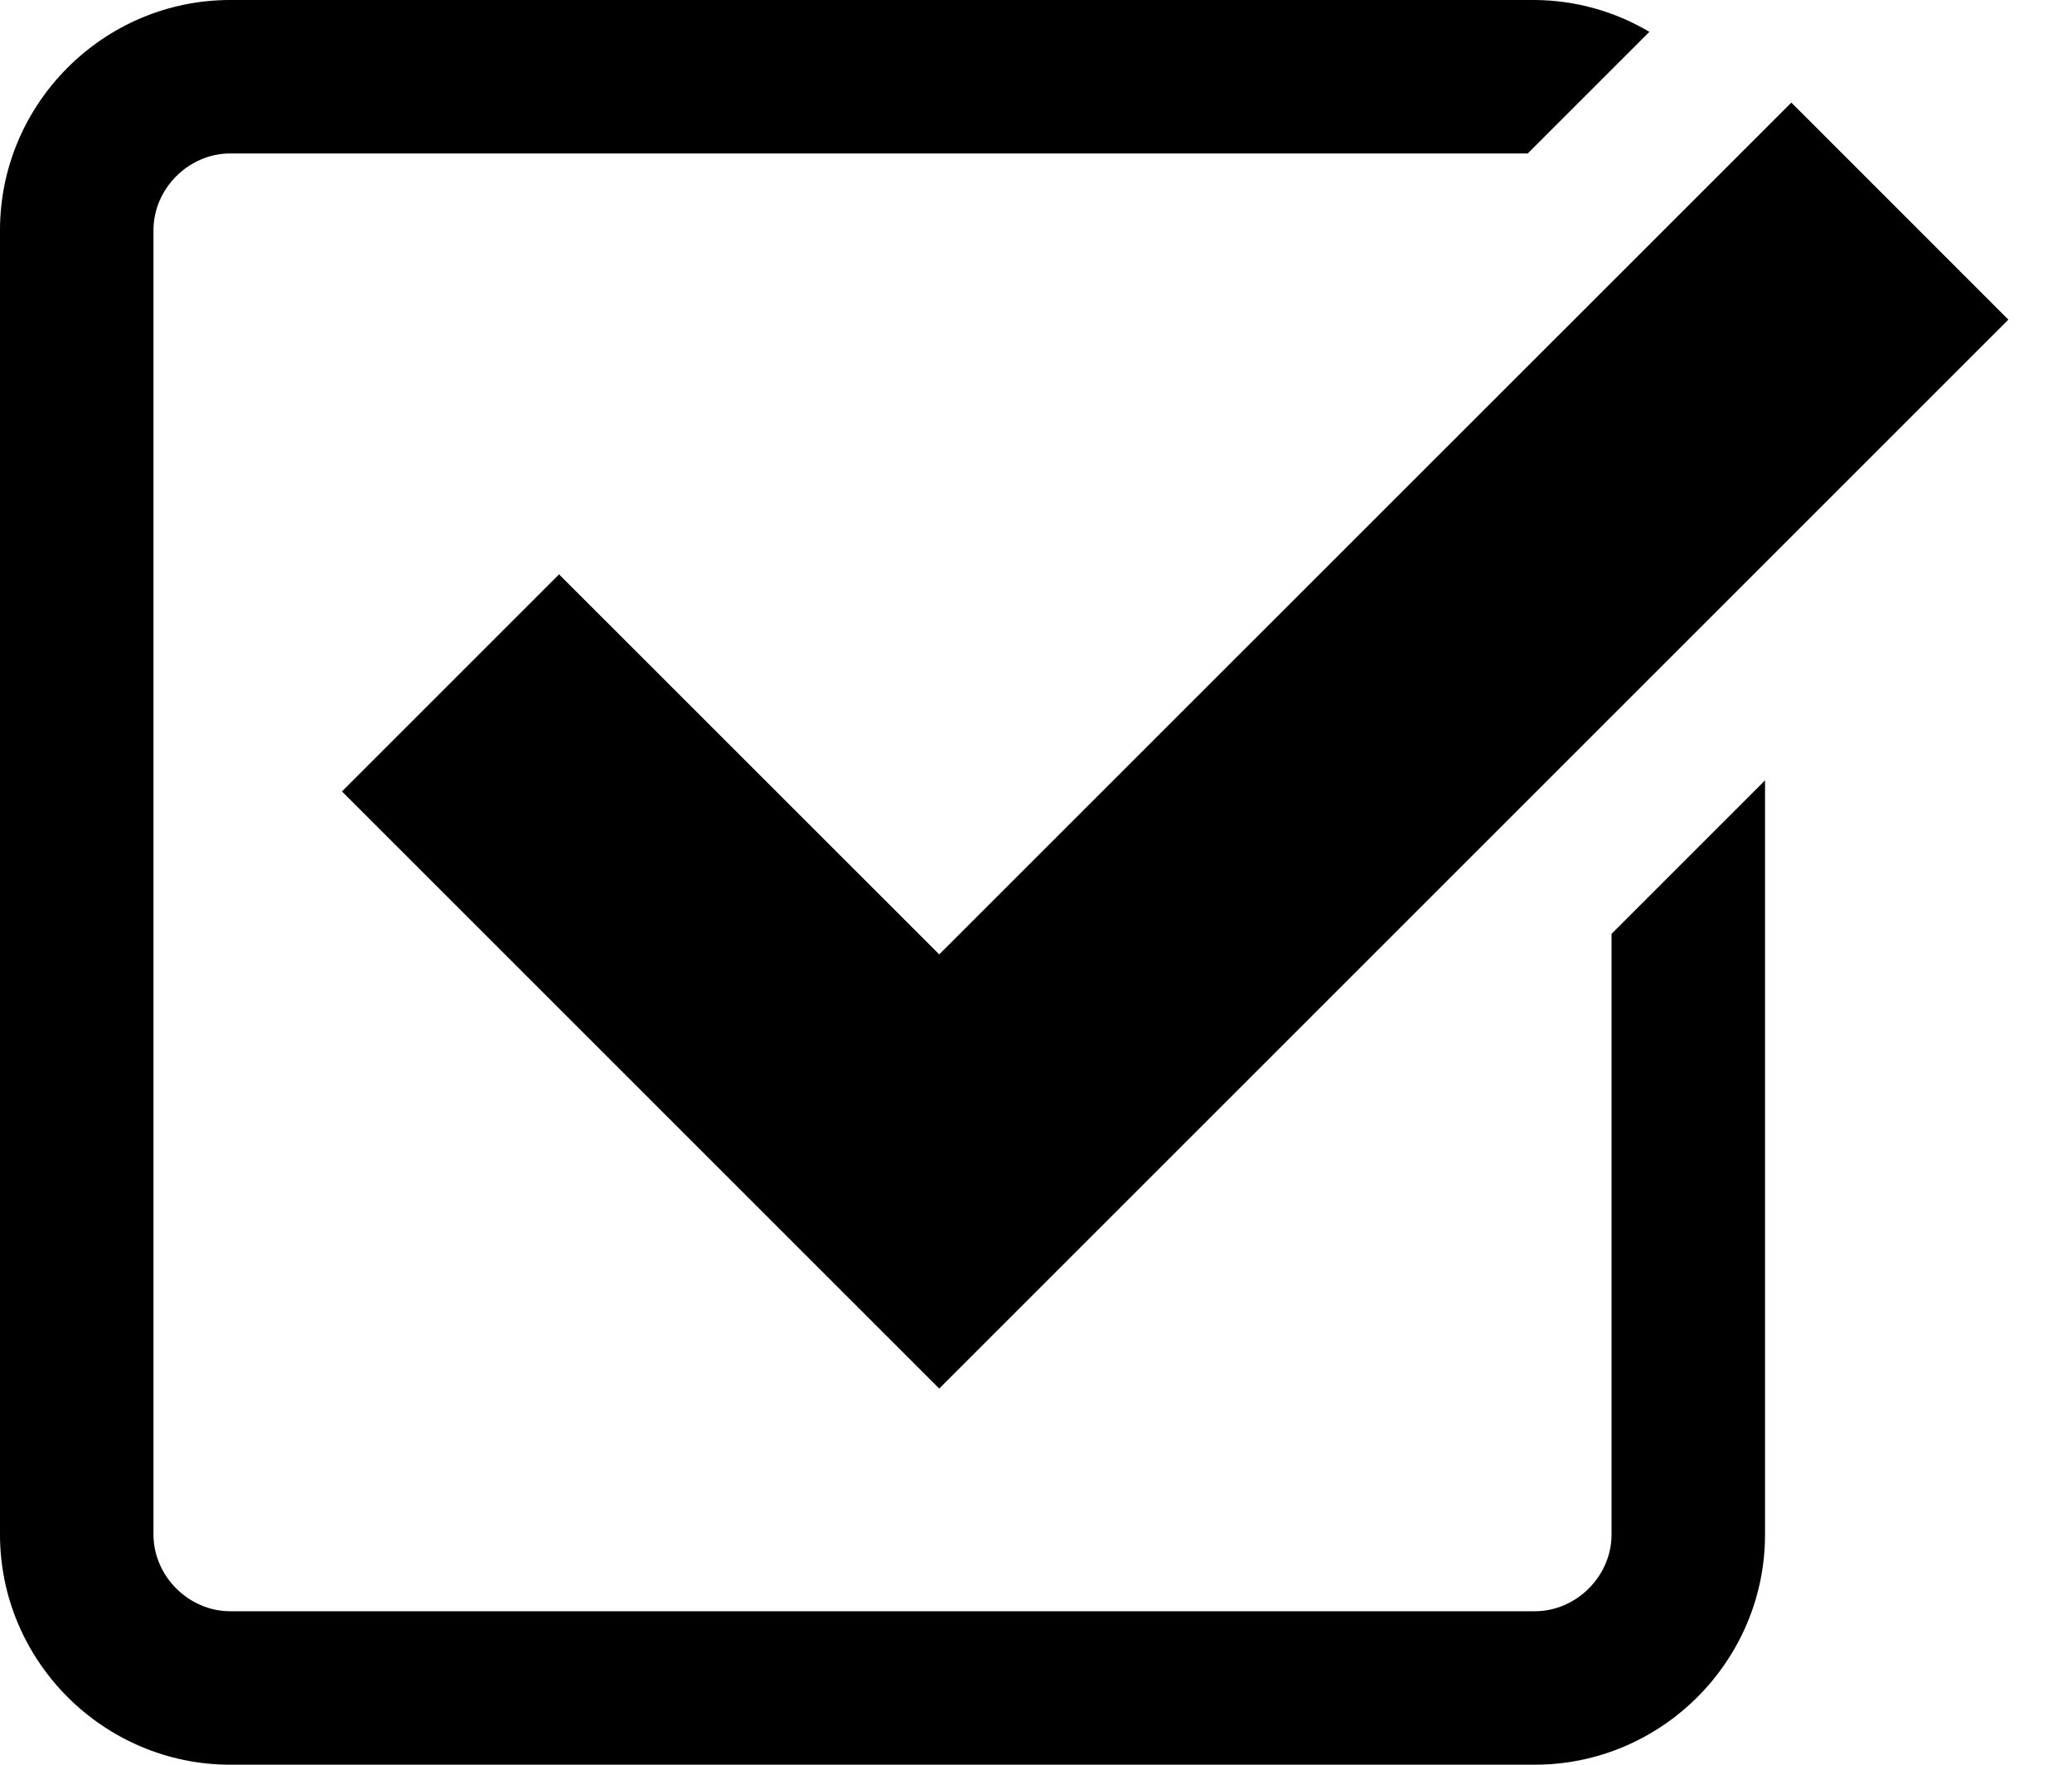
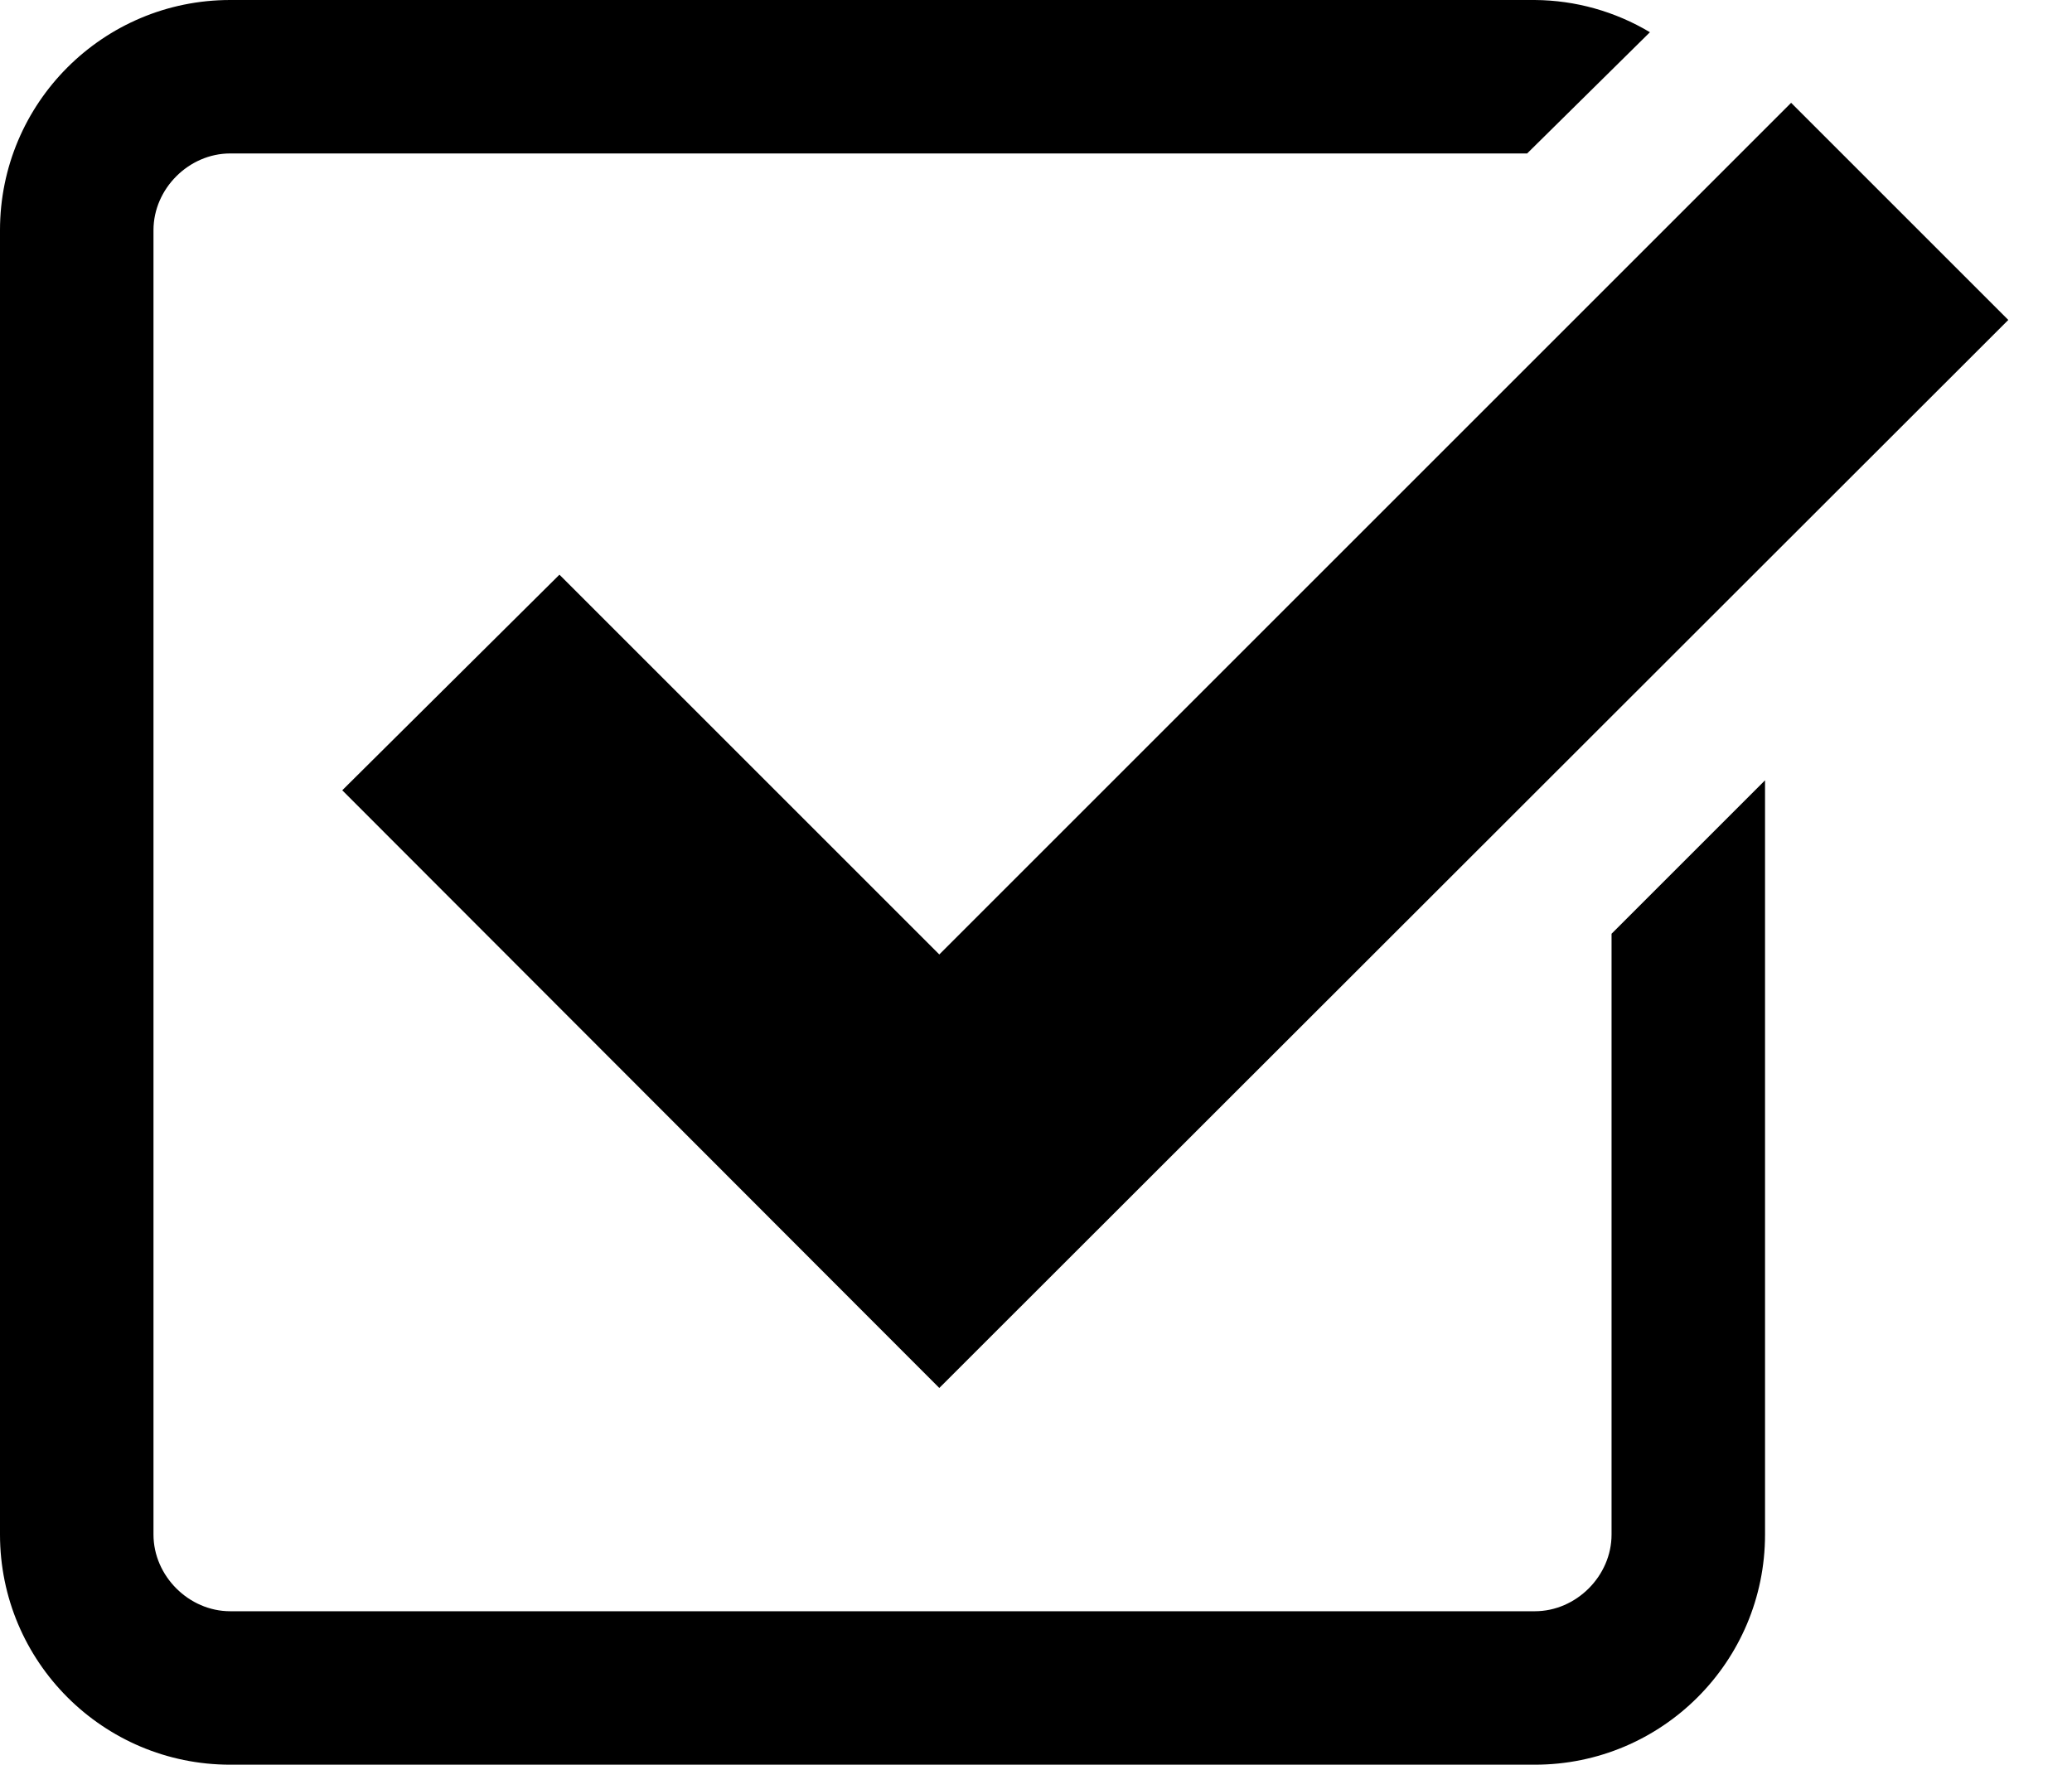
- <svg xmlns="http://www.w3.org/2000/svg" width="27" height="23" viewBox="0 0 27 23">
-   <path d="M7.285 7.486l-2.829 2.829 7.783 7.783L26.171 4.166l-2.828-2.829-11.104 11.102z" />
-   <path d="M21 20c0 .542-.458 1-1 1H3c-.542 0-1-.458-1-1V3c0-.542.458-1 1-1h16.908L21.493.415A2.96 2.96 0 0 0 20 0H3C1.35 0 0 1.35 0 3v17c0 1.65 1.35 3 3 3h17c1.65 0 3-1.35 3-3v-9.829l-2 2V20z" />
+ <svg xmlns="http://www.w3.org/2000/svg" width="27" height="23">
+   <path d="M7.29 7.49L4.46 10.3l7.78 7.79L26.17 4.17l-2.83-2.83-11.1 11.1z" />
+   <path d="M21 20c0 .54-.46 1-1 1H3c-.54 0-1-.46-1-1V3c0-.54.46-1 1-1h16.9L21.5.42A2.96 2.96 0 0 0 20 0H3a3 3 0 0 0-3 3v17a3 3 0 0 0 3 3h17a3 3 0 0 0 3-3v-9.83l-2 2V20z" />
</svg>
